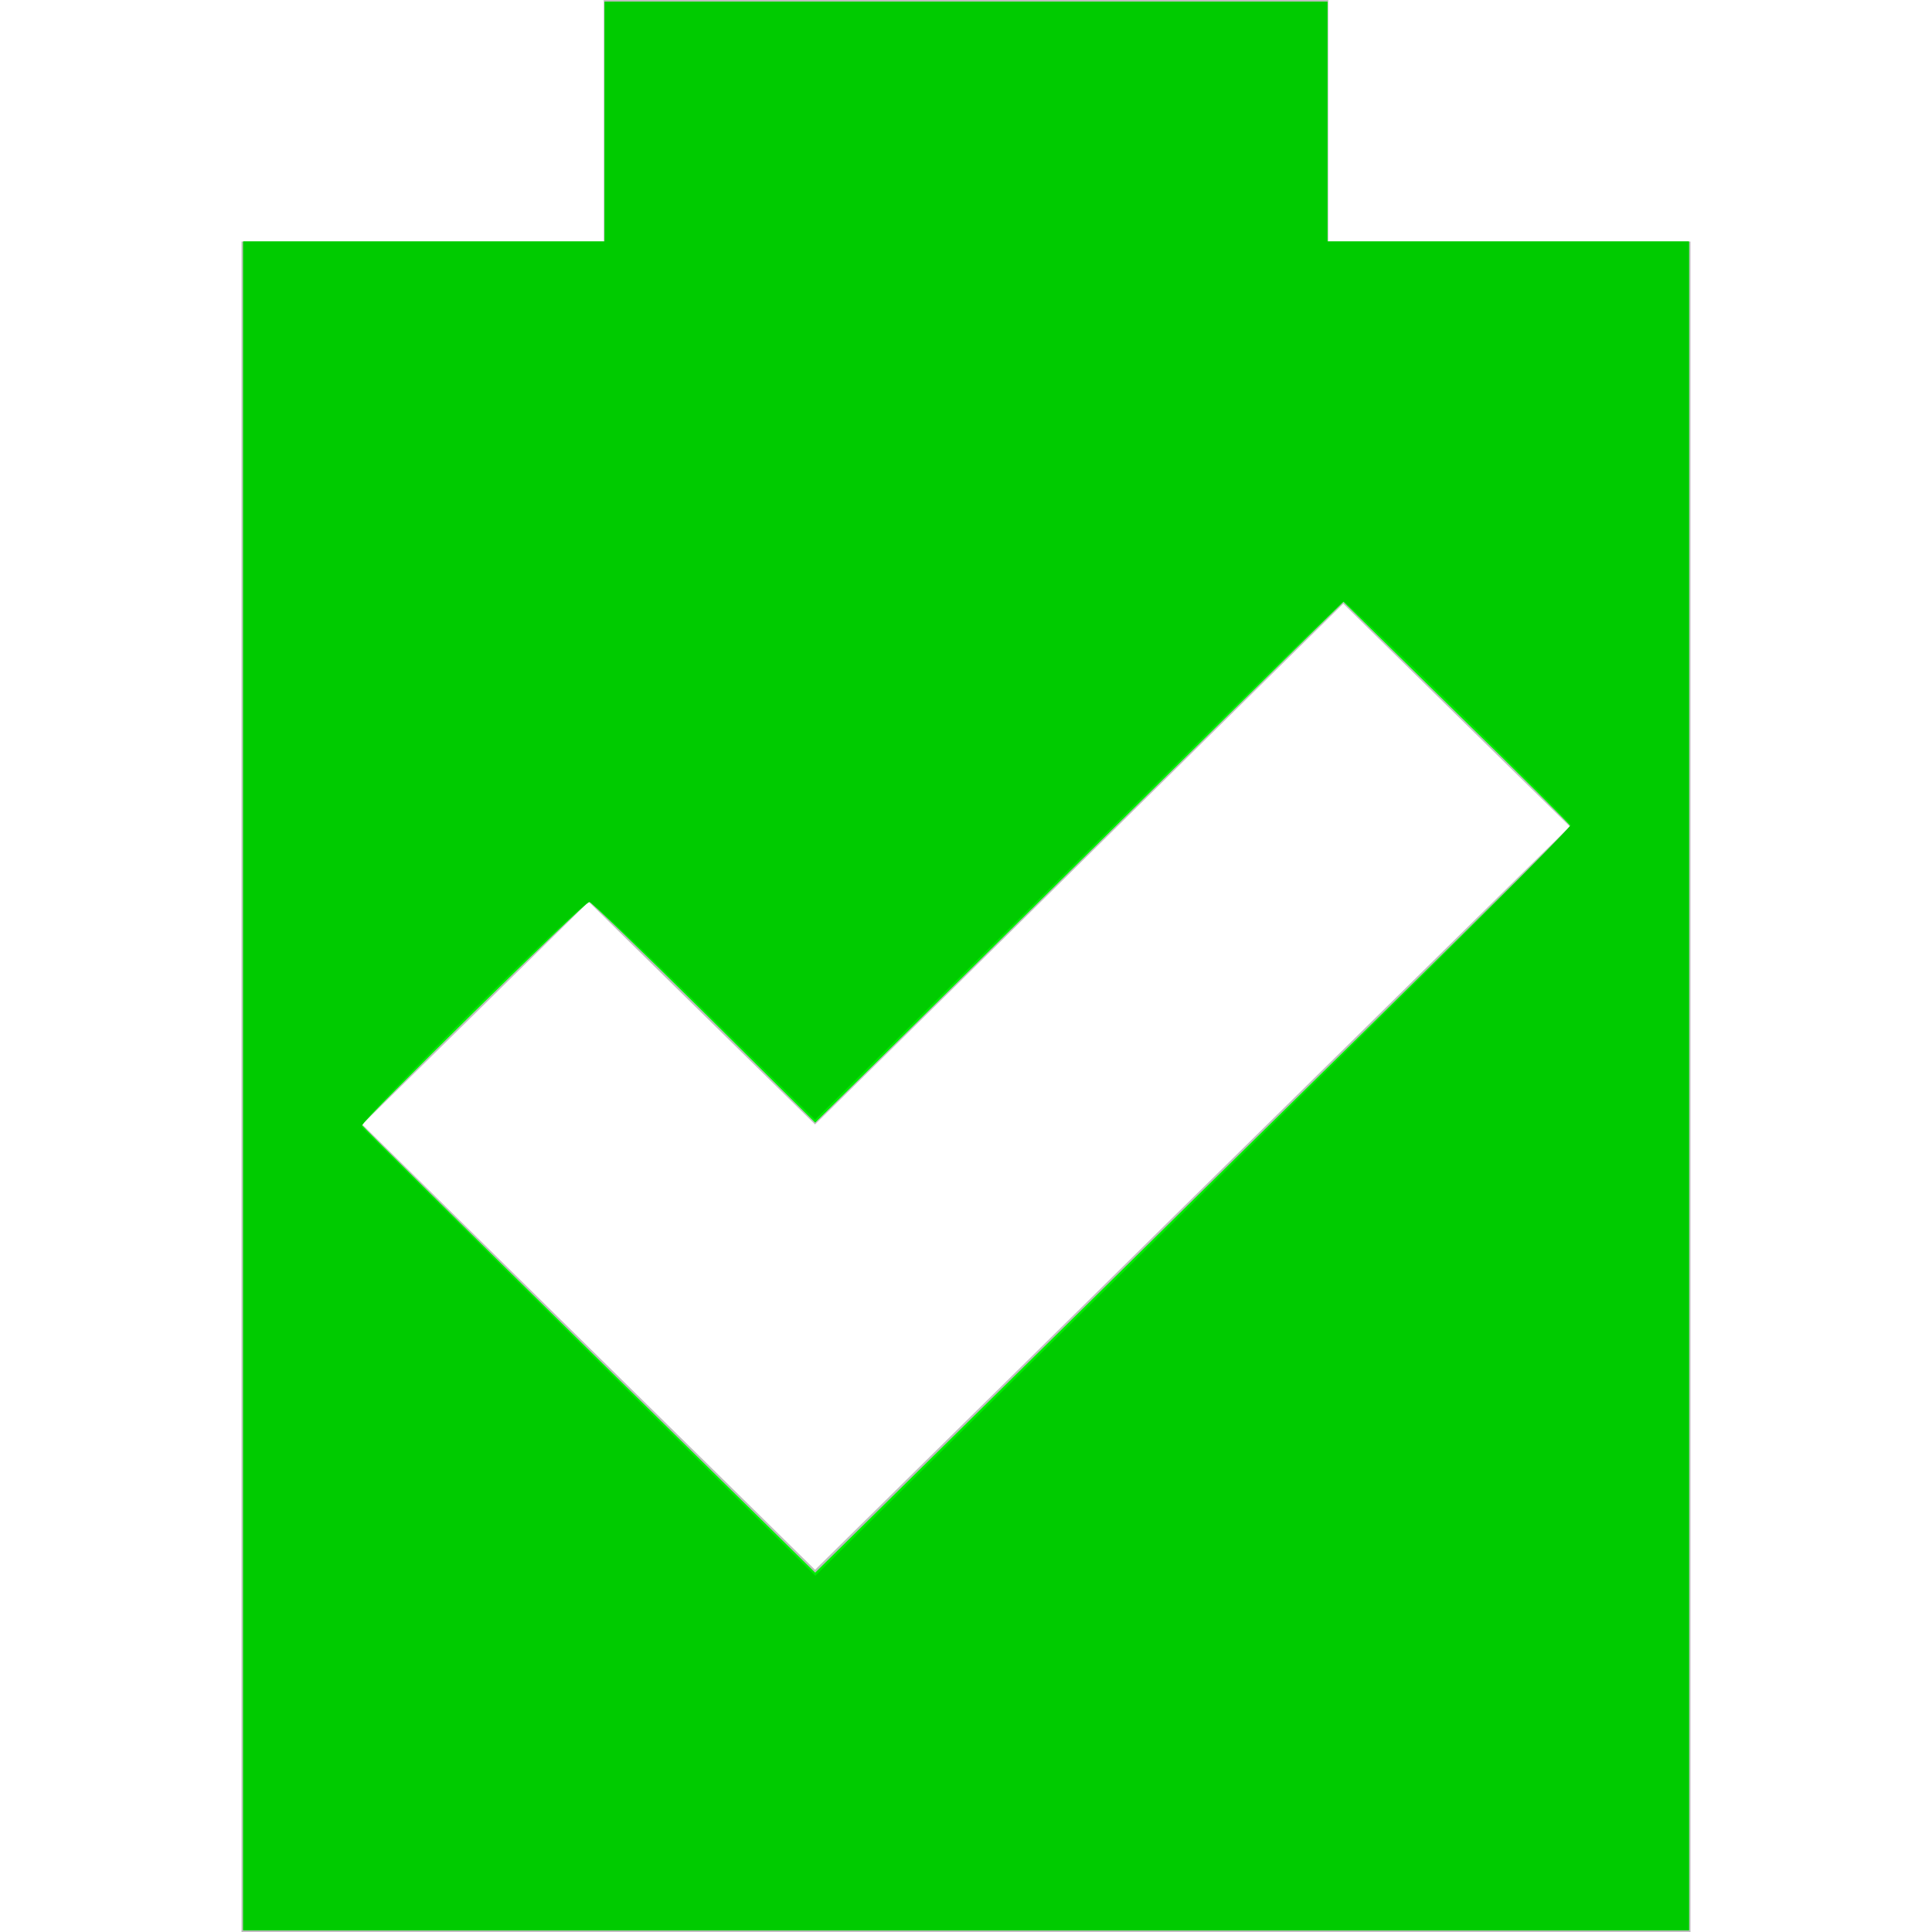
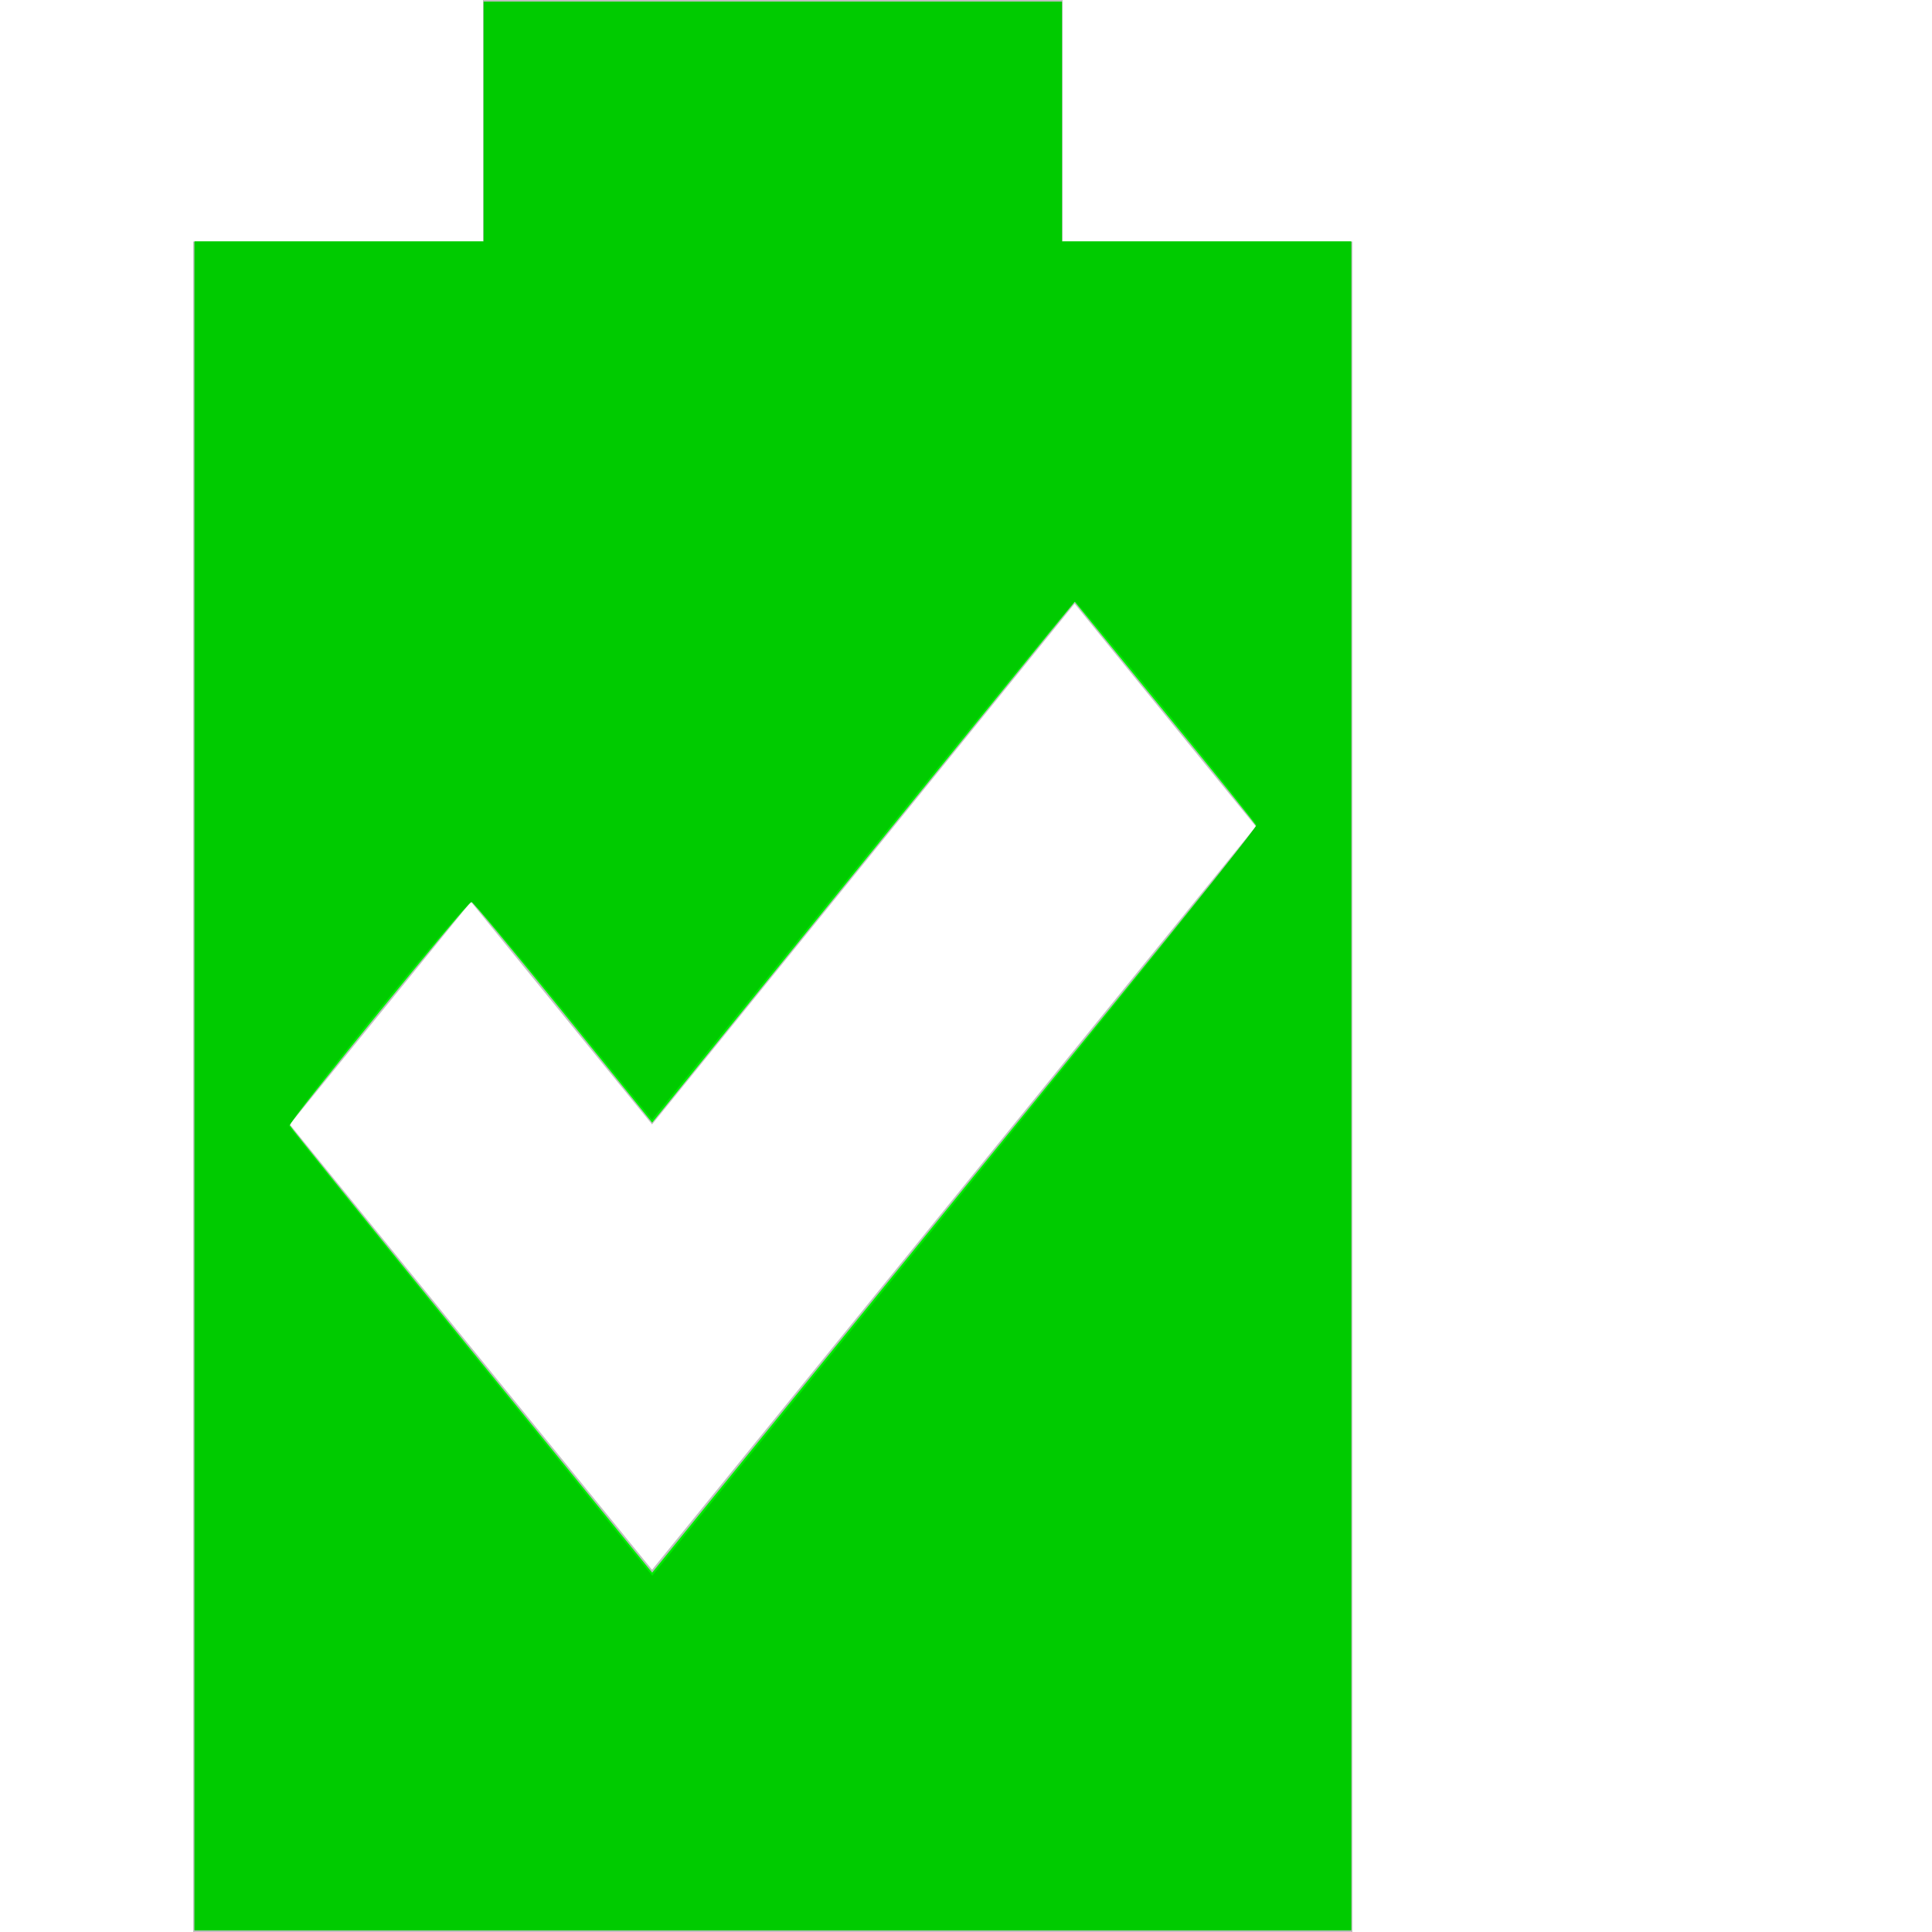
<svg xmlns="http://www.w3.org/2000/svg" viewBox="0 0 16 16" version="1.1" id="svg4">
  <defs id="defs8" />
-   <path d="m 5 0 l 0 2 l -3 0 l 0 14 l 12 0 l 0 -14 l -3 0 l 0 -2 l -6 0 z m 6.125 5 l 1.875 1.844 l -6.25 6.156 c -1.282 -1.262 -2.468 -2.425 -3.75 -3.688 l 1.875 -1.844 l 1.875 1.844 l 4.375 -4.313 z" style="fill:#bebebe;fill-opacity:1" id="path2" />
-   <path style="fill:#00ec00;stroke-width:0.027;fill-opacity:1" d="M 2.014,8.993 V 2 H 3.51 5.007 V 1.007 0.014 H 8 10.993 V 1.007 2 h 1.497 1.497 V 8.993 15.986 H 8 2.014 Z M 11.503,8.34 c 0.827,-0.814 1.503,-1.488 1.503,-1.497 0,-0.01 -0.423,-0.432 -0.941,-0.938 L 11.126,4.984 10.862,5.242 C 10.717,5.384 9.733,6.354 8.675,7.398 L 6.751,9.297 5.828,8.383 C 5.321,7.881 4.894,7.469 4.88,7.469 c -0.036,0 -1.891,1.825 -1.881,1.85 0.004,0.011 0.85,0.849 1.88,1.863 l 1.872,1.842 1.625,-1.603 C 9.269,10.54 10.677,9.153 11.503,8.34 Z" id="path835" />
-   <path style="fill:#00cb00;fill-opacity:1;stroke-width:0.027" d="M 2.014,8.993 V 2 H 3.51 5.007 V 1.007 0.014 H 8 10.993 V 1.007 2 h 1.497 1.497 V 8.993 15.986 H 8 2.014 Z M 11.735,8.126 c 0.7,-0.696 1.272,-1.278 1.272,-1.293 0,-0.032 -1.848,-1.853 -1.88,-1.853 -0.012,0 -0.723,0.692 -1.581,1.537 C 8.688,7.363 7.708,8.329 7.368,8.664 L 6.75,9.273 5.836,8.371 C 5.334,7.875 4.905,7.469 4.883,7.469 c -0.072,0 -1.889,1.788 -1.889,1.859 0,0.008 0.846,0.848 1.879,1.868 l 1.879,1.854 1.855,-1.83 C 9.628,10.215 11.035,8.822 11.735,8.126 Z" id="path837" />
+   <g transform="scale(0.8,1)">
+     <path d="m 5 0 l 0 2 l -3 0 l 0 14 l 12 0 l 0 -14 l -3 0 l 0 -2 l -6 0 z m 6.125 5 l 1.875 1.844 l -6.25 6.156 c -1.282 -1.262 -2.468 -2.425 -3.75 -3.688 l 1.875 -1.844 l 1.875 1.844 l 4.375 -4.313 z" style="fill:#bebebe;fill-opacity:1" id="path2" />
+     <path style="fill:#00ec00;stroke-width:0.027;fill-opacity:1" d="M 2.014,8.993 V 2 H 3.51 5.007 V 1.007 0.014 H 8 10.993 V 1.007 2 h 1.497 1.497 V 8.993 15.986 H 8 2.014 Z M 11.503,8.34 c 0.827,-0.814 1.503,-1.488 1.503,-1.497 0,-0.01 -0.423,-0.432 -0.941,-0.938 L 11.126,4.984 10.862,5.242 C 10.717,5.384 9.733,6.354 8.675,7.398 L 6.751,9.297 5.828,8.383 C 5.321,7.881 4.894,7.469 4.88,7.469 c -0.036,0 -1.891,1.825 -1.881,1.85 0.004,0.011 0.85,0.849 1.88,1.863 l 1.872,1.842 1.625,-1.603 C 9.269,10.54 10.677,9.153 11.503,8.34 Z" id="path835" />
+     <path style="fill:#00cb00;fill-opacity:1;stroke-width:0.027" d="M 2.014,8.993 V 2 H 3.51 5.007 V 1.007 0.014 H 8 10.993 V 1.007 2 h 1.497 1.497 V 8.993 15.986 H 8 2.014 Z M 11.735,8.126 c 0.7,-0.696 1.272,-1.278 1.272,-1.293 0,-0.032 -1.848,-1.853 -1.88,-1.853 -0.012,0 -0.723,0.692 -1.581,1.537 C 8.688,7.363 7.708,8.329 7.368,8.664 L 6.75,9.273 5.836,8.371 C 5.334,7.875 4.905,7.469 4.883,7.469 c -0.072,0 -1.889,1.788 -1.889,1.859 0,0.008 0.846,0.848 1.879,1.868 l 1.879,1.854 1.855,-1.83 C 9.628,10.215 11.035,8.822 11.735,8.126 Z" id="path837" />
+   </g>
</svg>
